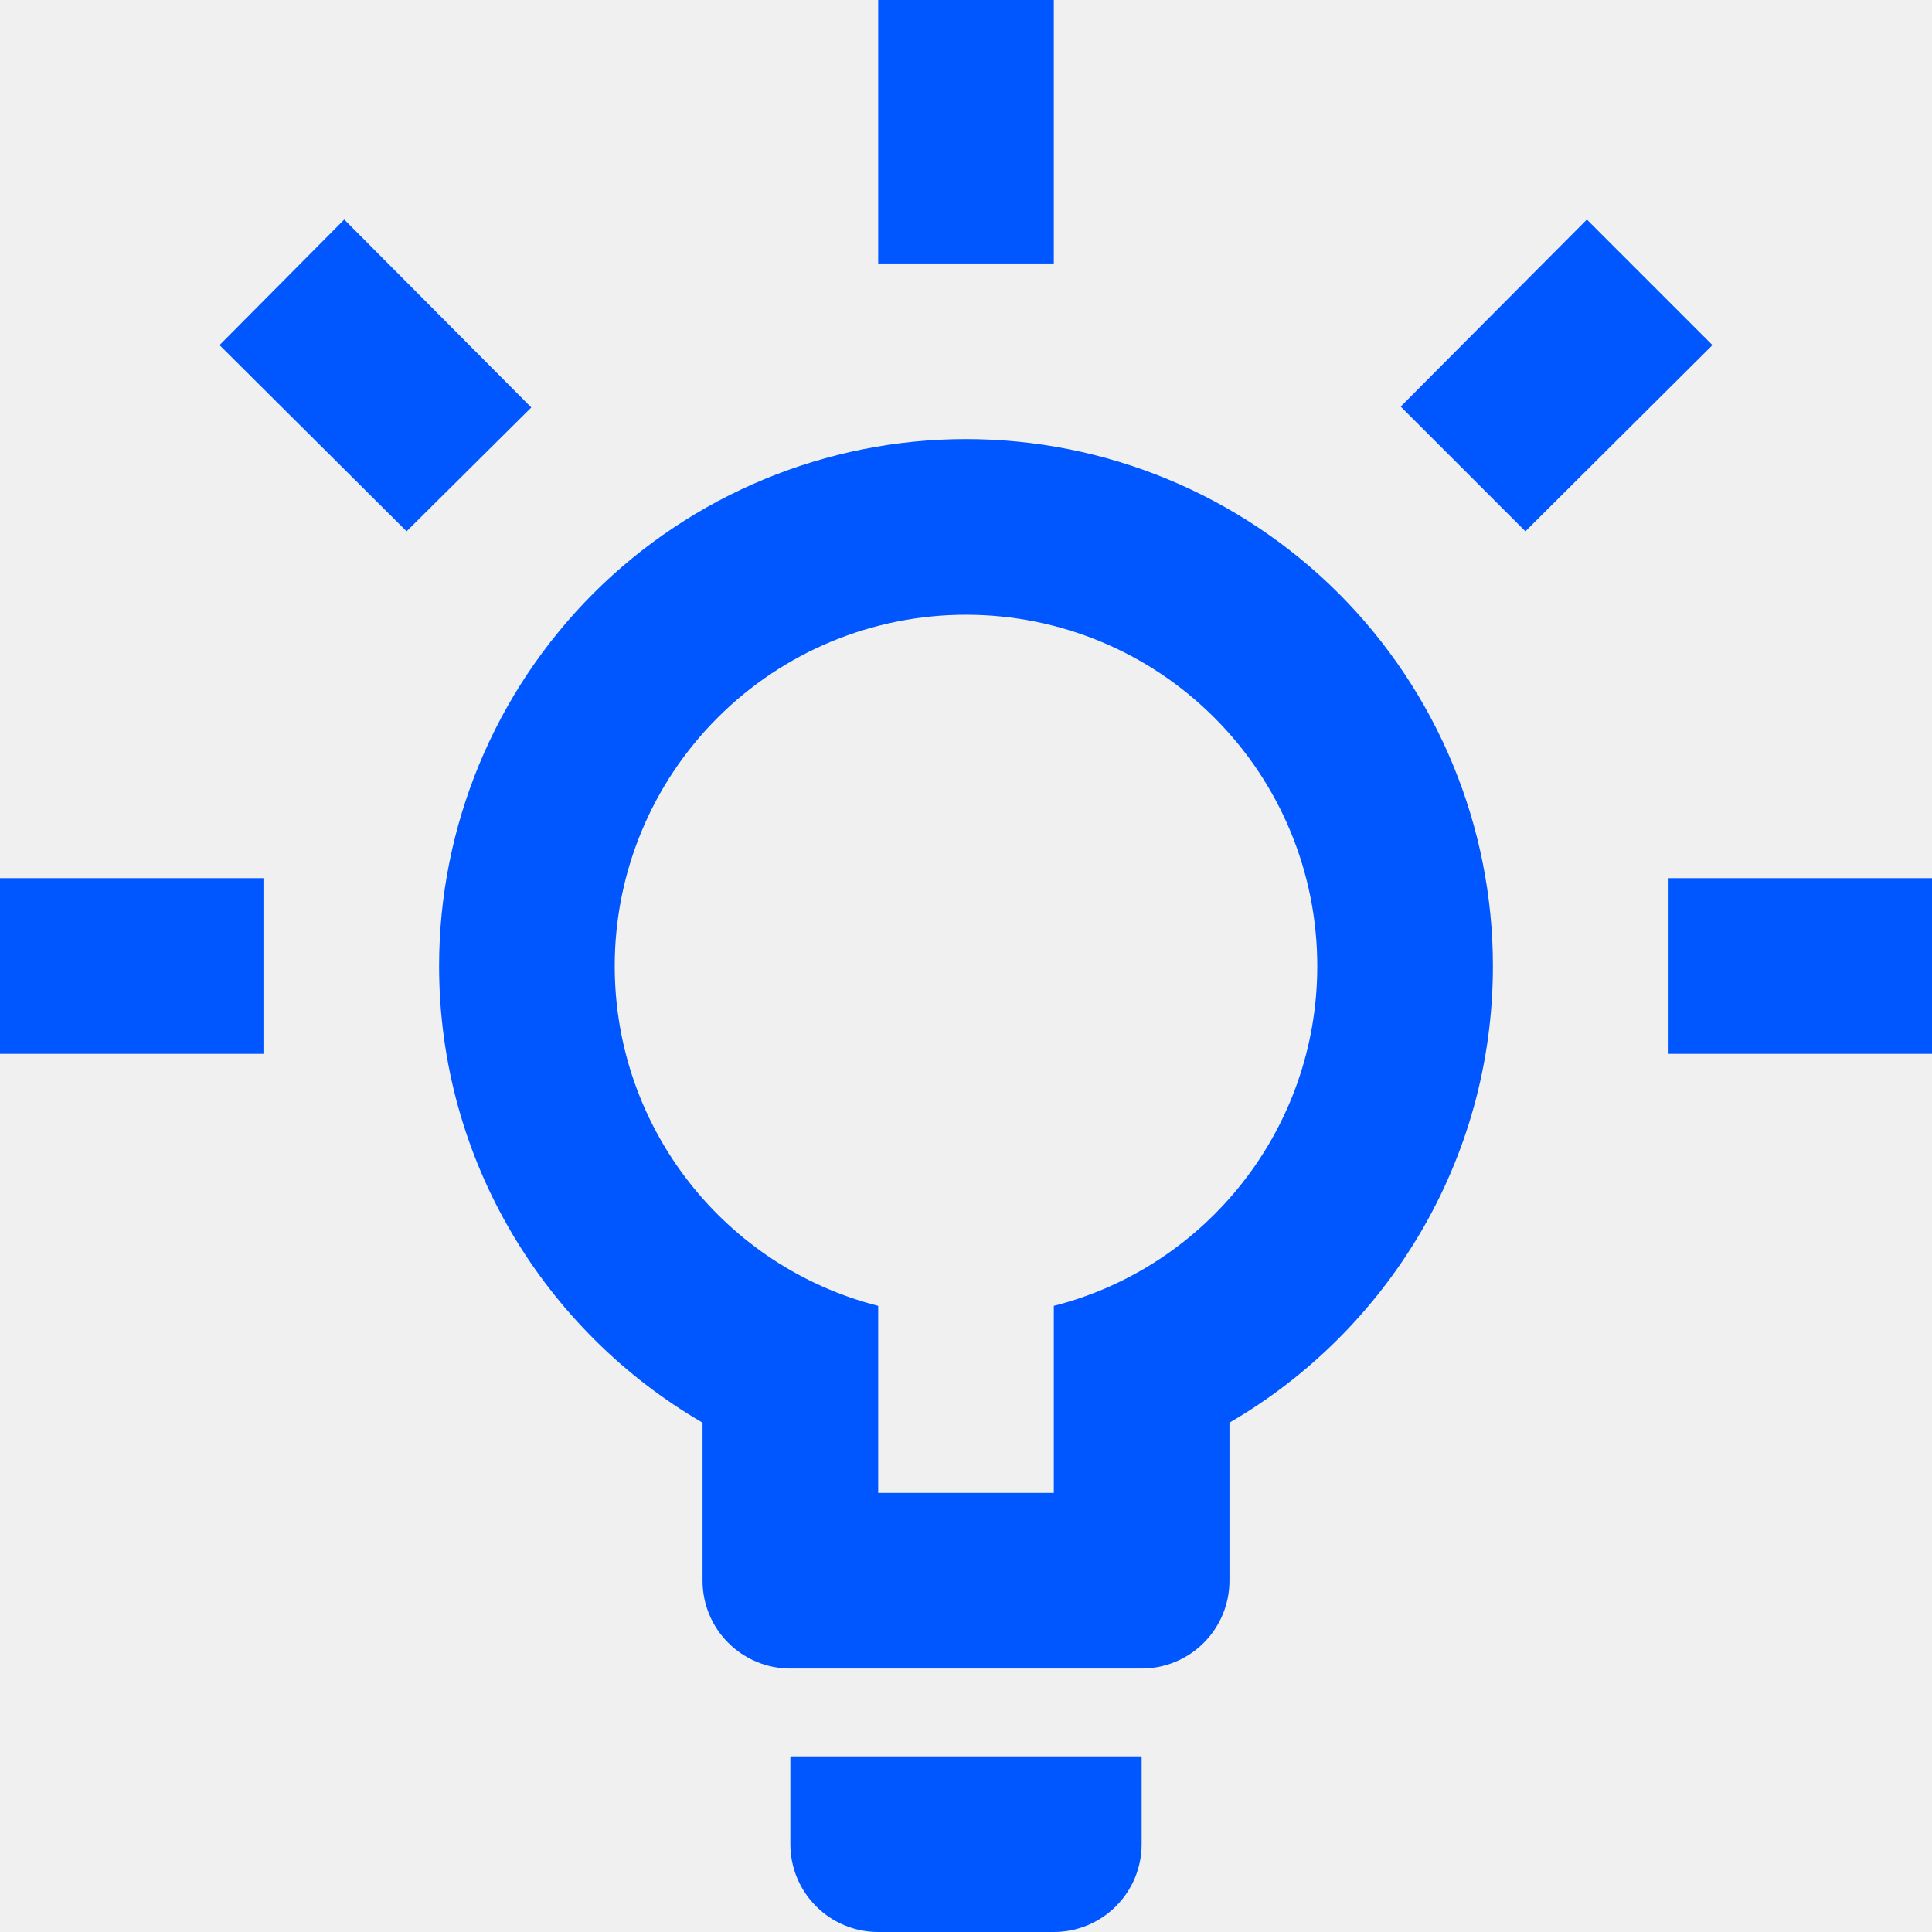
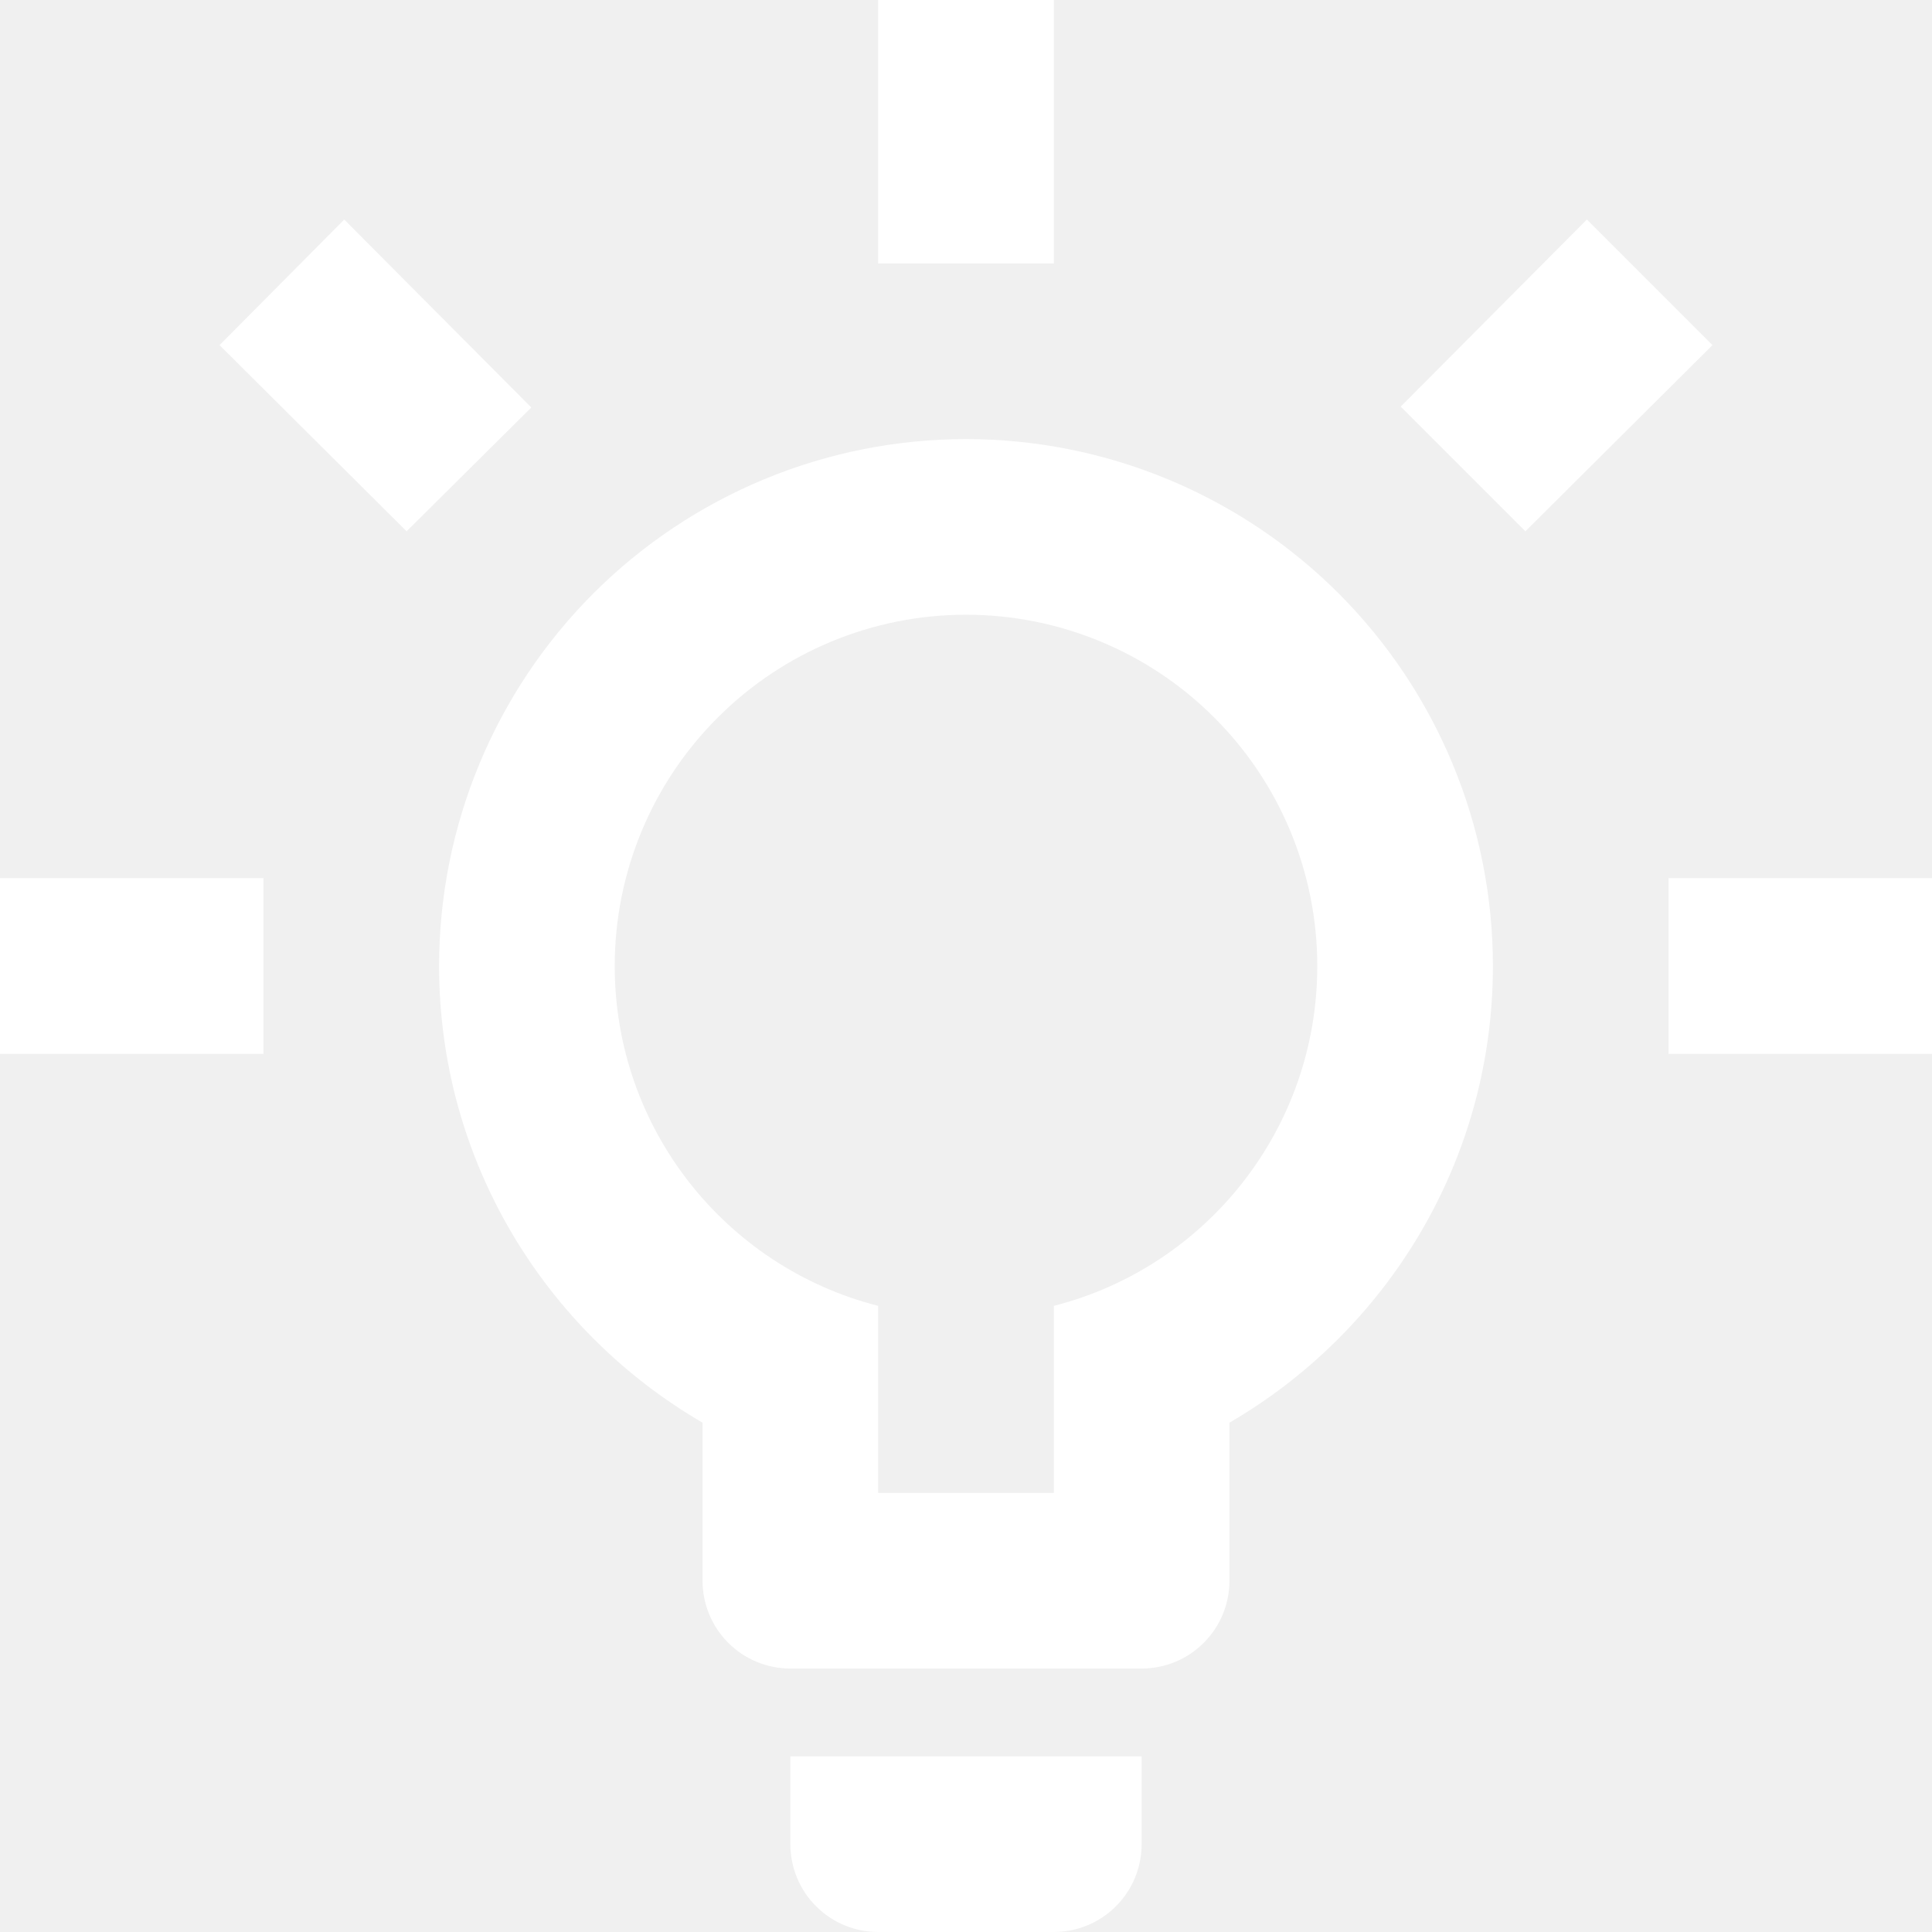
<svg xmlns="http://www.w3.org/2000/svg" width="22" height="22" viewBox="0 0 22 22" fill="none">
-   <path d="M19 10H22V12H19V10ZM0 10H3V12H0V10ZM12 0V3H10V0H12ZM3.92 2.5L6.05 4.64L4.63 6.05L2.5 3.93L3.92 2.5ZM15.95 4.63L18.07 2.5L19.5 3.93L17.37 6.05L15.95 4.63ZM11 5C12.591 5 14.117 5.632 15.243 6.757C16.368 7.883 17 9.409 17 11C17 13.22 15.79 15.16 14 16.2V18C14 18.265 13.895 18.52 13.707 18.707C13.52 18.895 13.265 19 13 19H9C8.735 19 8.48 18.895 8.293 18.707C8.105 18.52 8 18.265 8 18V16.2C6.21 15.16 5 13.22 5 11C5 9.409 5.632 7.883 6.757 6.757C7.883 5.632 9.409 5 11 5ZM13 20V21C13 21.265 12.895 21.52 12.707 21.707C12.52 21.895 12.265 22 12 22H10C9.735 22 9.48 21.895 9.293 21.707C9.105 21.52 9 21.265 9 21V20H13ZM10 17H12V14.87C13.73 14.43 15 12.86 15 11C15 9.939 14.579 8.922 13.828 8.172C13.078 7.421 12.061 7 11 7C9.939 7 8.922 7.421 8.172 8.172C7.421 8.922 7 9.939 7 11C7 12.86 8.27 14.43 10 14.87V17Z" fill="#0057FF" />
+   <path d="M19 10H22V12H19V10ZM0 10H3V12H0V10ZM12 0V3H10V0H12ZM3.92 2.5L6.05 4.64L4.63 6.05L2.5 3.93L3.92 2.5ZM15.95 4.63L18.07 2.5L19.5 3.93L17.37 6.05L15.95 4.63ZM11 5C12.591 5 14.117 5.632 15.243 6.757C16.368 7.883 17 9.409 17 11C17 13.22 15.79 15.16 14 16.2V18C14 18.265 13.895 18.52 13.707 18.707C13.52 18.895 13.265 19 13 19H9C8.735 19 8.48 18.895 8.293 18.707C8.105 18.52 8 18.265 8 18V16.2C6.21 15.16 5 13.22 5 11C5 9.409 5.632 7.883 6.757 6.757C7.883 5.632 9.409 5 11 5ZM13 20V21C13 21.265 12.895 21.52 12.707 21.707C12.52 21.895 12.265 22 12 22H10C9.735 22 9.48 21.895 9.293 21.707C9.105 21.52 9 21.265 9 21V20H13ZM10 17H12V14.87C13.73 14.43 15 12.86 15 11C15 9.939 14.579 8.922 13.828 8.172C13.078 7.421 12.061 7 11 7C9.939 7 8.922 7.421 8.172 8.172C7.421 8.922 7 9.939 7 11C7 12.86 8.27 14.43 10 14.87V17Z" fill="#fff" />
</svg>
